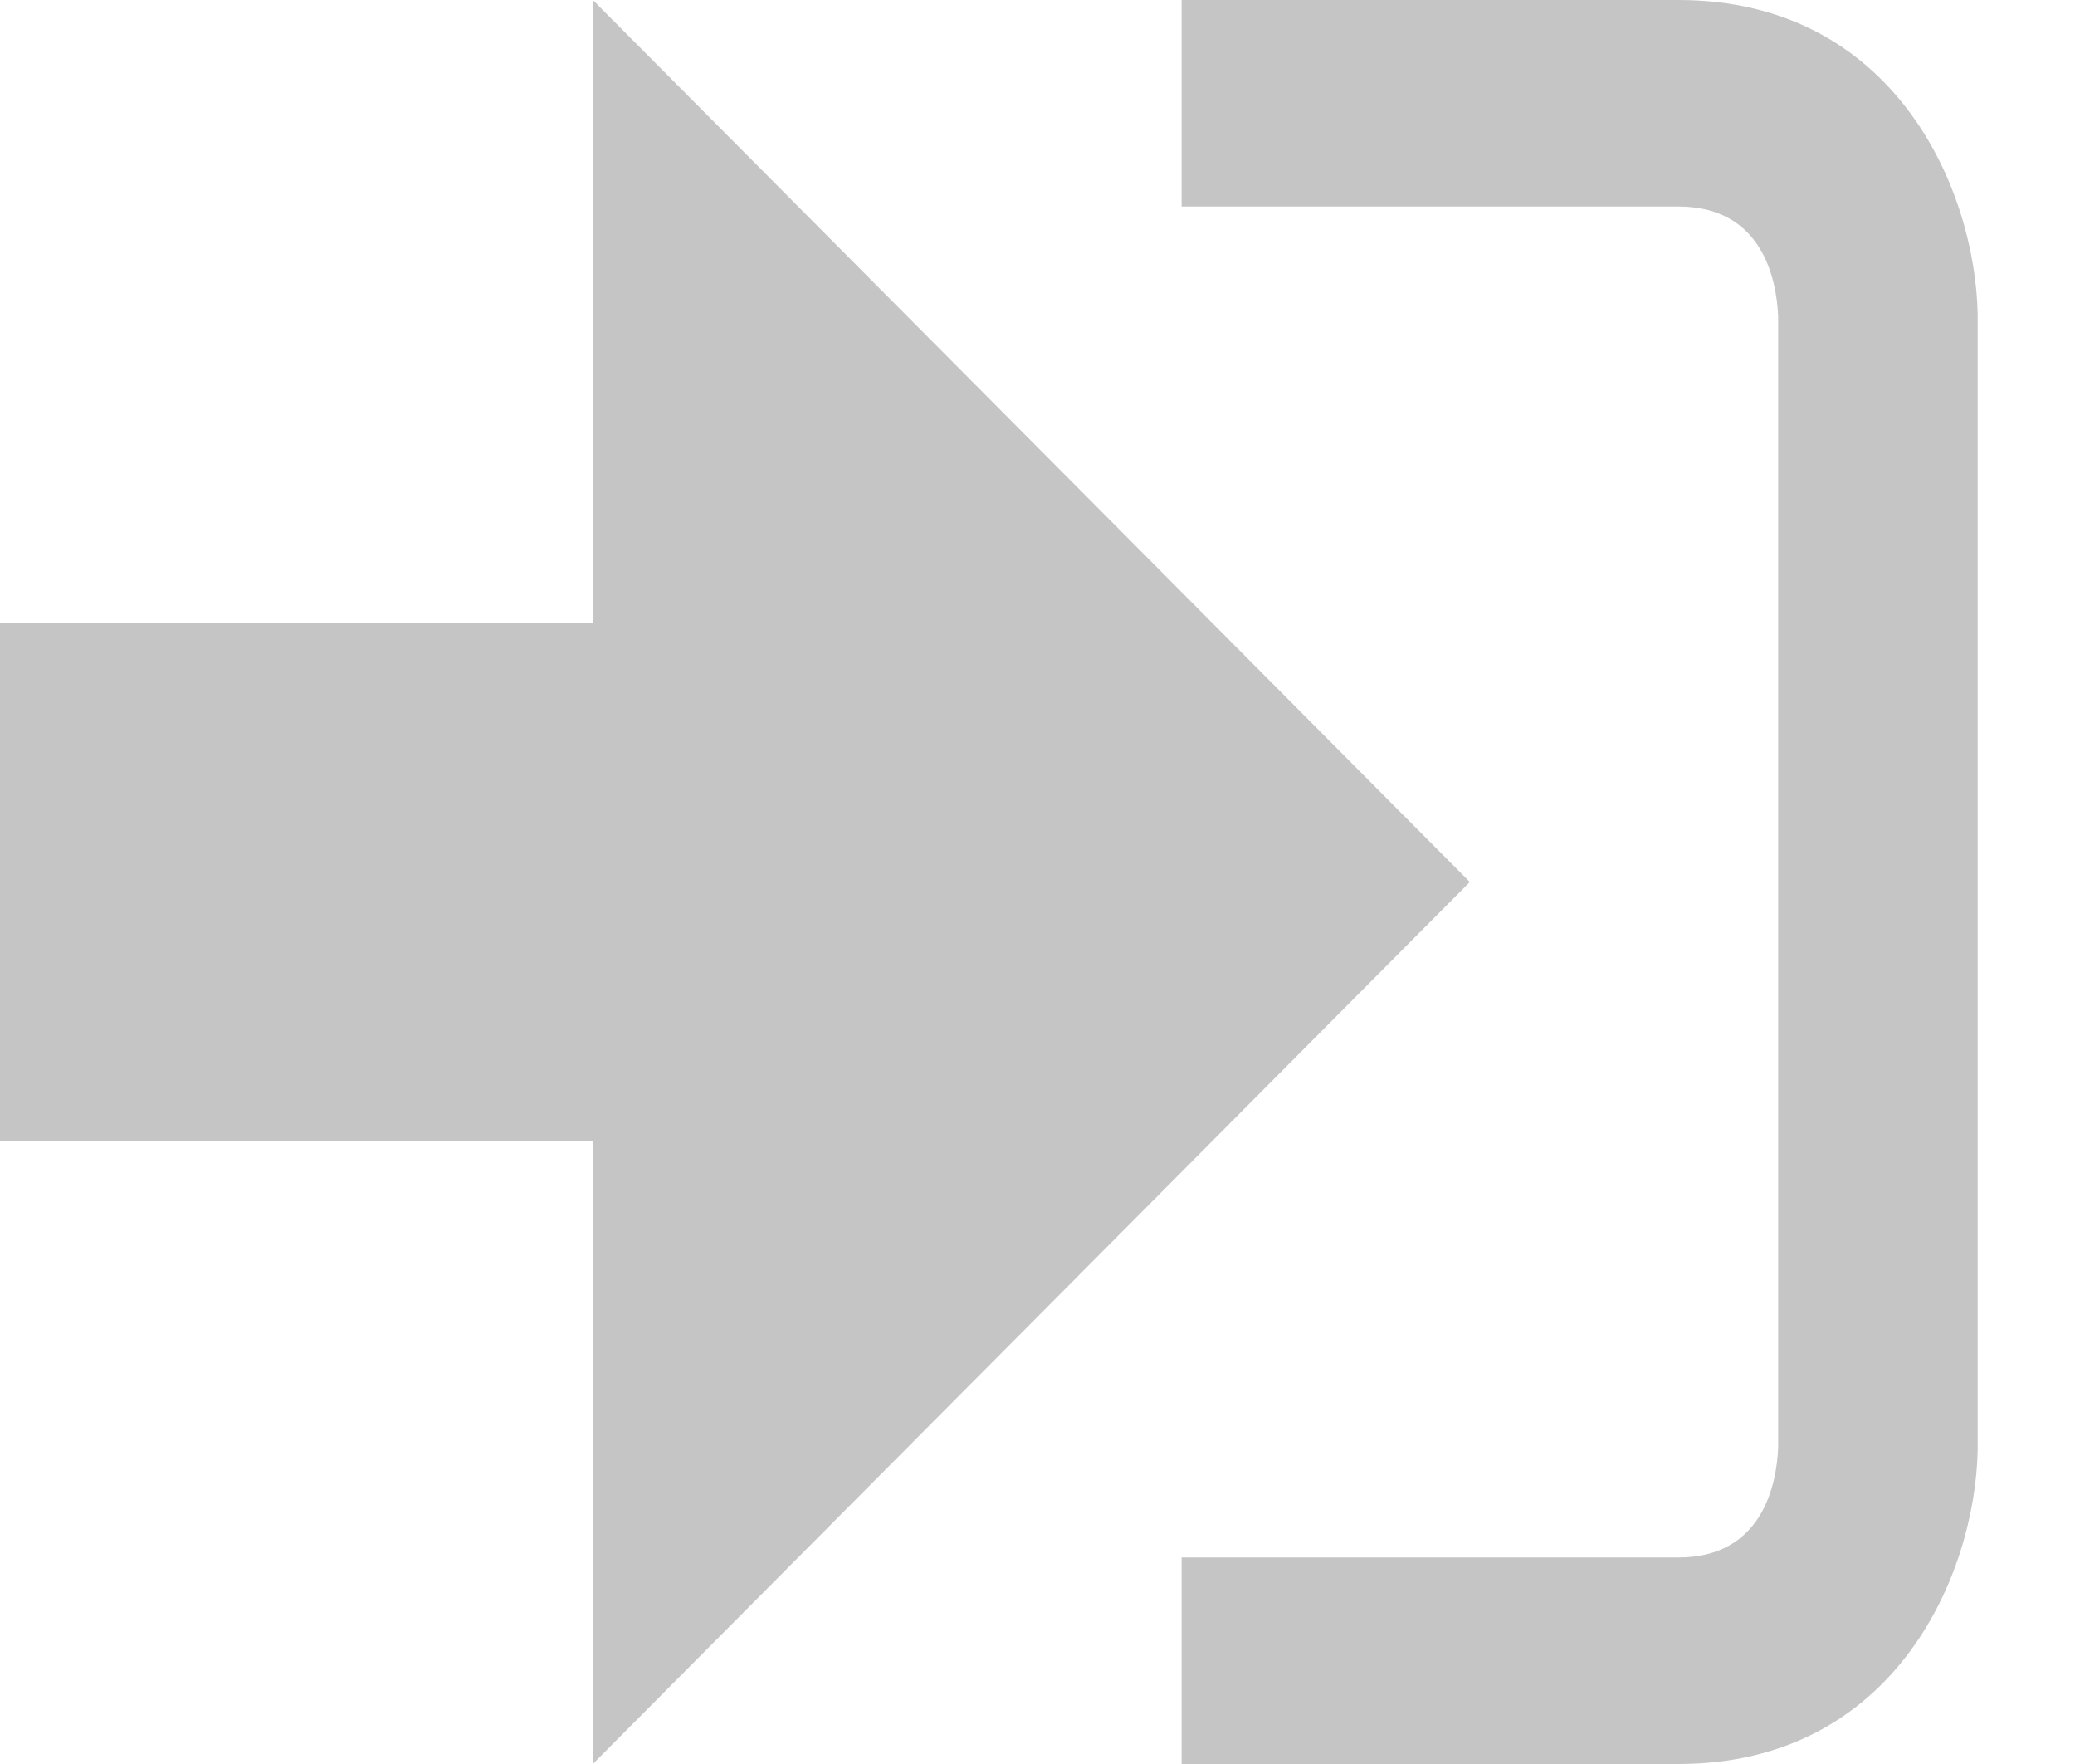
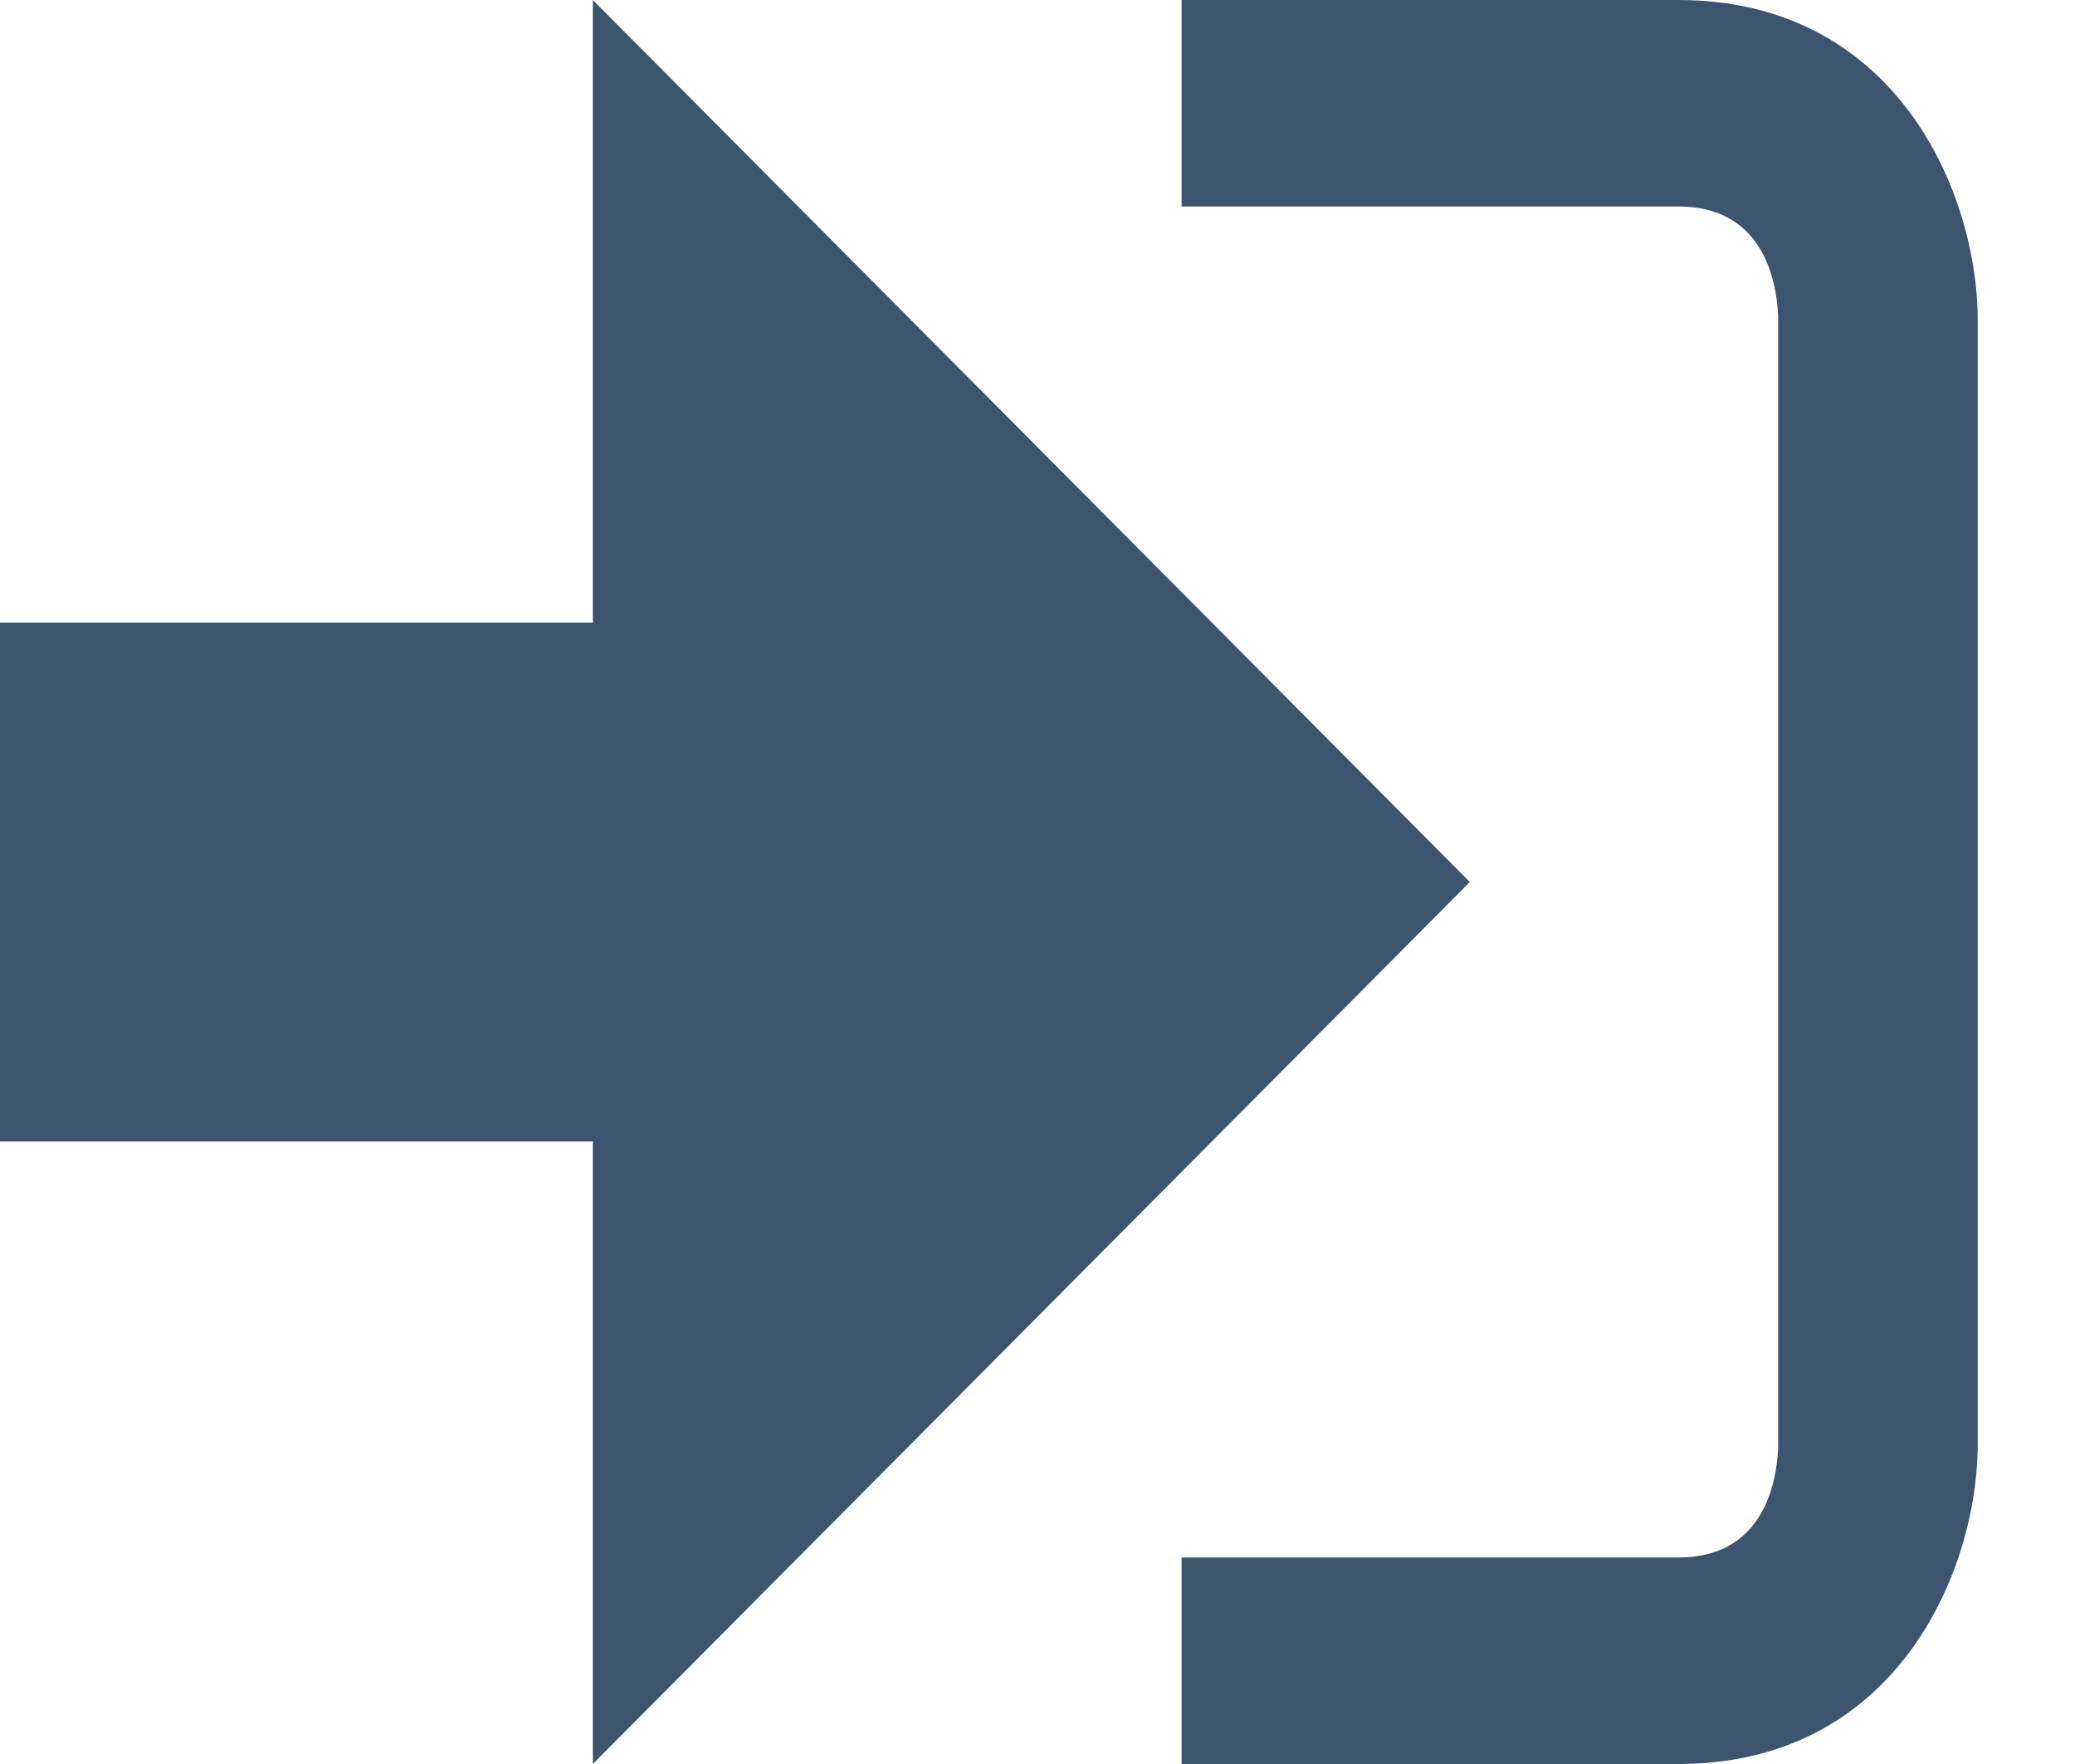
<svg xmlns="http://www.w3.org/2000/svg" width="20" height="17" viewBox="0 0 20 17" fill="none">
-   <path d="M14.167 8.5L5.714 0V6H0V11H5.714V17L14.167 8.5Z" fill="#C5C5C5" />
-   <path d="M16.177 15.01H11.389V17H16.177C18.251 17 19.038 15.19 19.062 13.974V3.028C19.038 1.811 18.251 0 16.177 0H11.389V1.99H16.177C16.976 1.99 17.122 2.671 17.139 3.047V13.951C17.123 14.327 16.976 15.01 16.177 15.01Z" fill="#C5C5C5" />
+   <path d="M14.167 8.5L5.714 0V6H0V11H5.714V17L14.167 8.5Z" fill="#3D546F" />
+   <path d="M16.177 15.01H11.389V17H16.177C18.251 17 19.038 15.19 19.062 13.974V3.028C19.038 1.811 18.251 0 16.177 0H11.389V1.99H16.177C16.976 1.99 17.122 2.671 17.139 3.047V13.951C17.123 14.327 16.976 15.01 16.177 15.01Z" fill="#3D546F" />
</svg>
